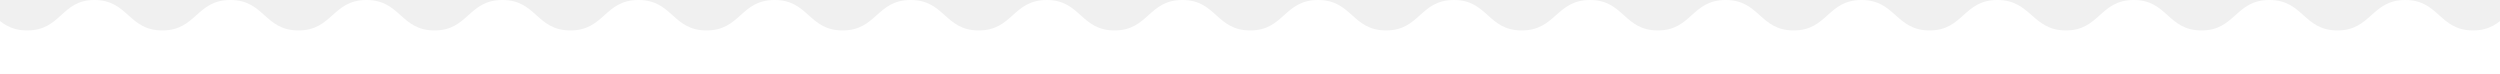
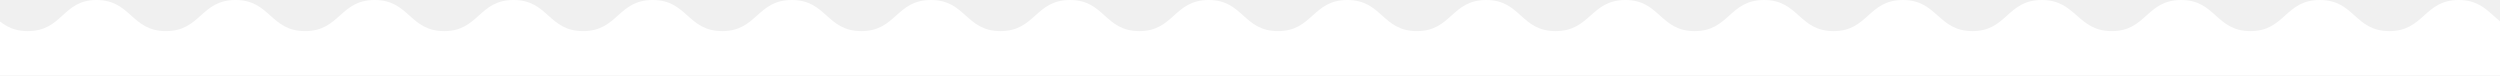
- <svg xmlns="http://www.w3.org/2000/svg" width="1150" height="34" viewBox="0 0 1150 34" fill="none">
+ <svg xmlns="http://www.w3.org/2000/svg" width="1125" height="34" viewBox="0 0 1125 34" fill="none">
  <path d="M1168.8 0C1153.15 0 1153.15 14 1137.61 14C1122.07 14 1121.96 0 1106.41 0C1090.87 0 1090.76 14 1075.22 14C1059.57 14 1059.57 0 1043.91 0C1028.26 0 1028.26 14 1012.72 14C997.065 14 997.065 0 981.522 0C965.87 0 965.87 14 950.326 14C934.783 14 934.348 0 918.804 0C903.152 0 903.152 14 887.609 14C872.065 14 871.848 0 856.304 0C840.652 0 840.652 14 825.109 14C809.456 14 809.456 0 793.804 0C778.152 0 778.152 14 762.609 14C746.956 14 746.957 0 731.413 0C715.87 0 715.652 14 700 14C684.348 14 684.348 0 668.804 0C653.152 0 653.152 14 637.609 14C621.956 14 621.956 0 606.304 0C590.652 0 590.652 14 575.109 14C559.456 14 559.457 0 543.913 0C528.261 0 528.261 14 512.717 14C497.065 14 497.065 0 481.522 0C465.87 0 465.87 14 450.217 14C434.565 14 434.565 0 418.913 0C403.261 0 403.261 14 387.609 14C371.957 14 371.957 0 356.304 0C340.652 0 340.652 14 325 14C309.348 14 309.348 0 293.696 0C278.043 0 278.043 14 262.391 14C246.739 14 246.739 0 231.087 0C215.435 0 215.435 14 199.891 14C184.239 14 184.239 0 168.587 0C152.935 0 152.935 14 137.283 14C121.63 14 121.63 0 105.978 0C90.326 0 90.326 14 74.674 14C59.022 14 59.022 0 43.37 0C28.152 0 28.152 14 12.5 14C-3.152 14 -3.152 0 -18.696 0C-34.239 0 -34.348 14 -50 14V34H1200V14C1184.35 14 1184.35 0 1168.8 0Z" fill="white" />
</svg>
